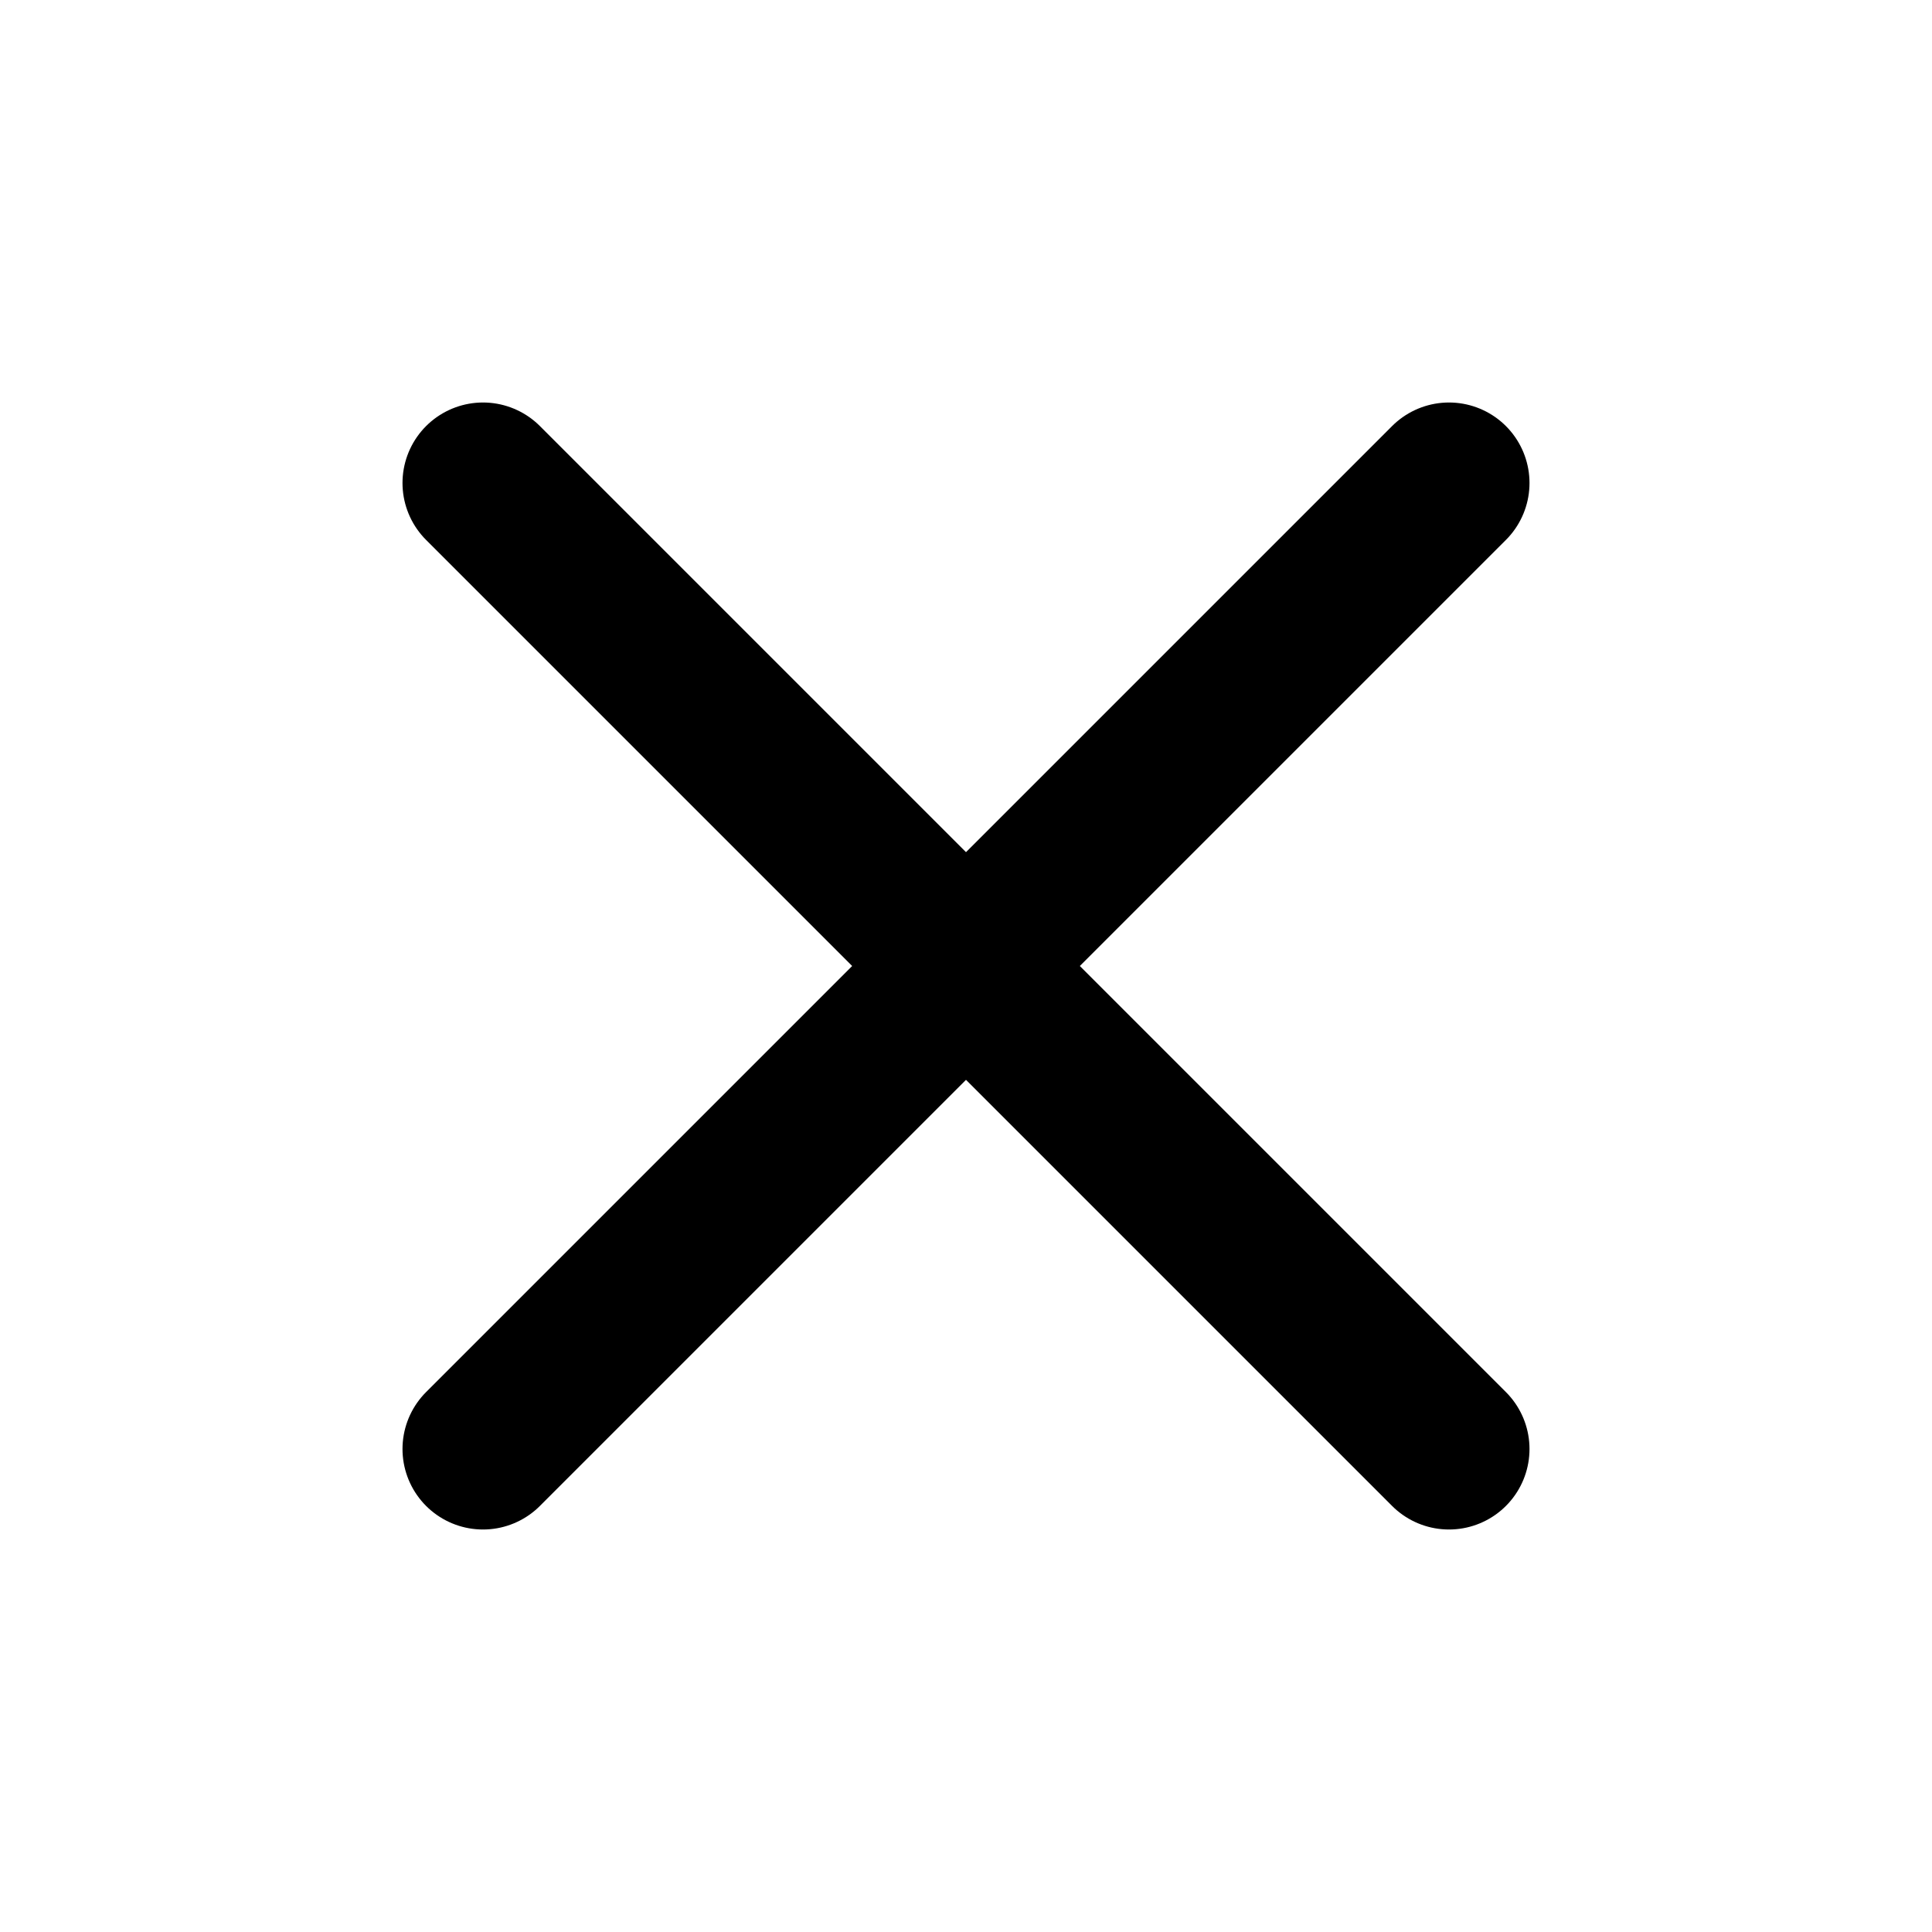
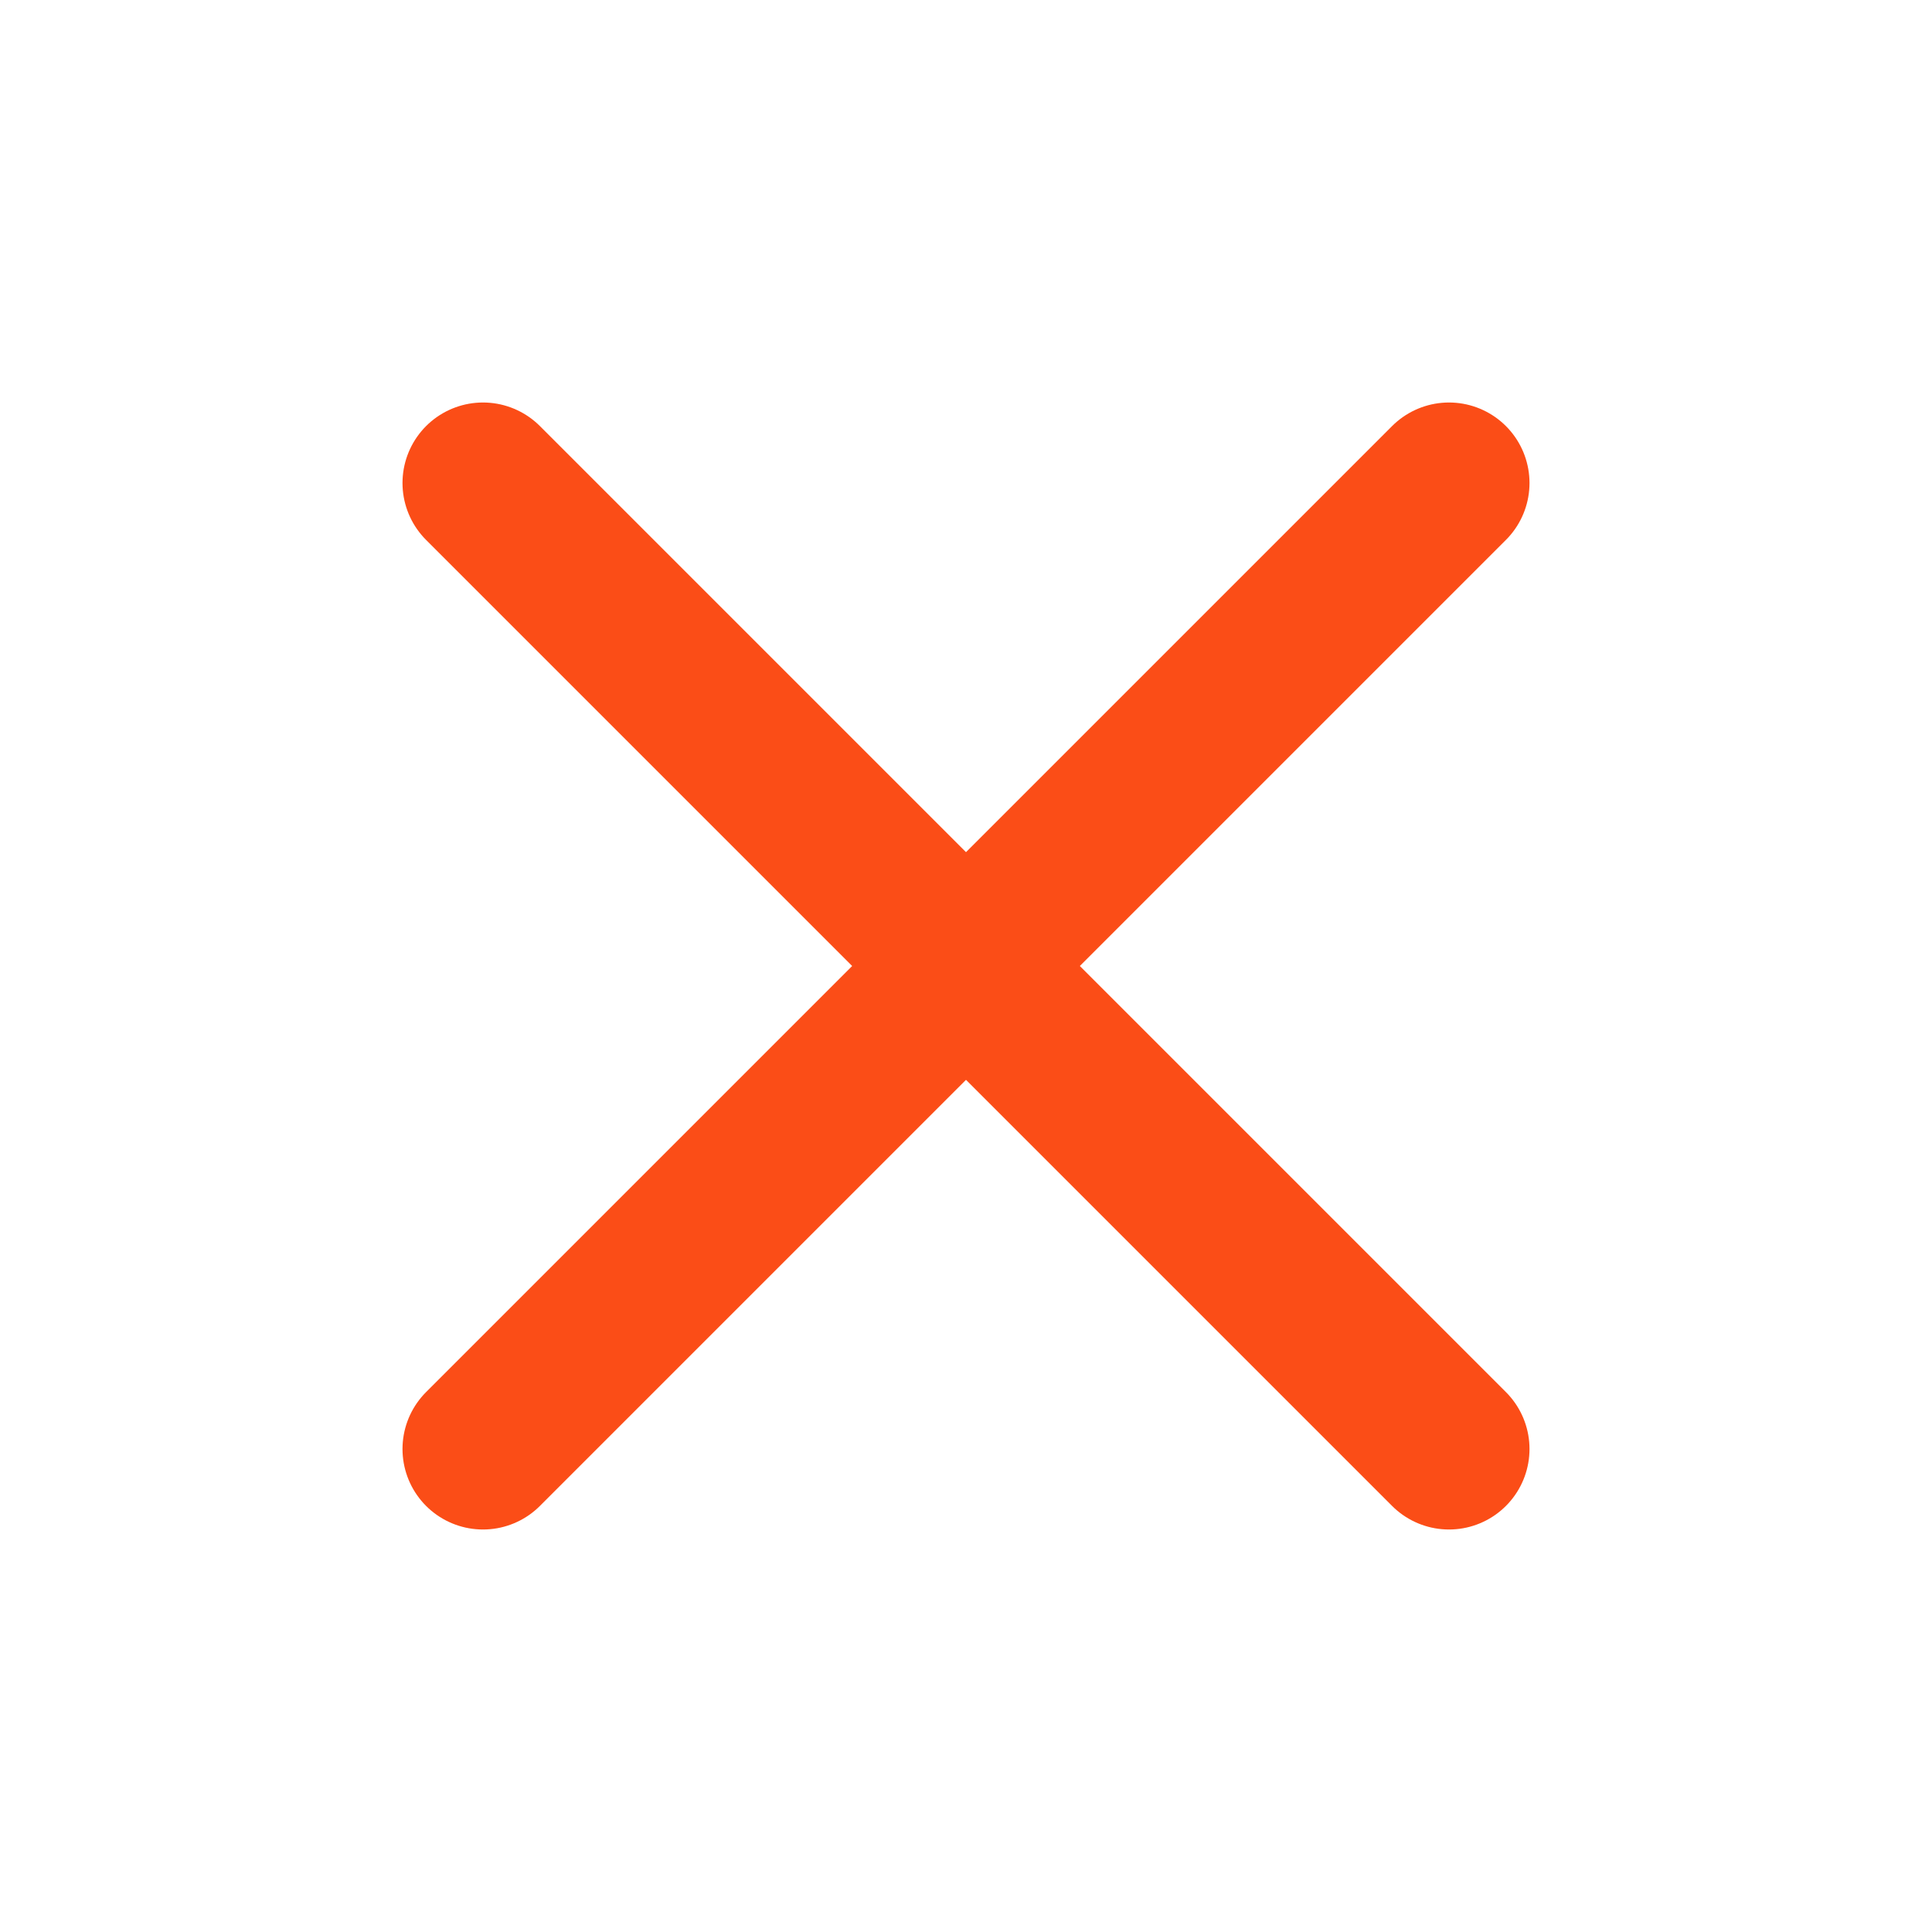
- <svg xmlns="http://www.w3.org/2000/svg" width="24" height="24" viewBox="0 0 24 24" fill="none">
-   <path d="M18 6L6 18M6 6L18 18" stroke="black" stroke-width="2" stroke-linecap="round" stroke-linejoin="round" />
+ <svg xmlns="http://www.w3.org/2000/svg" width="40" height="40" viewBox="0 0 24 24" fill="none">
+   <path d="M18 6L6 18M6 6L18 18" stroke="#FB4D17" stroke-width="2" stroke-linecap="round" stroke-linejoin="round" />
</svg>
